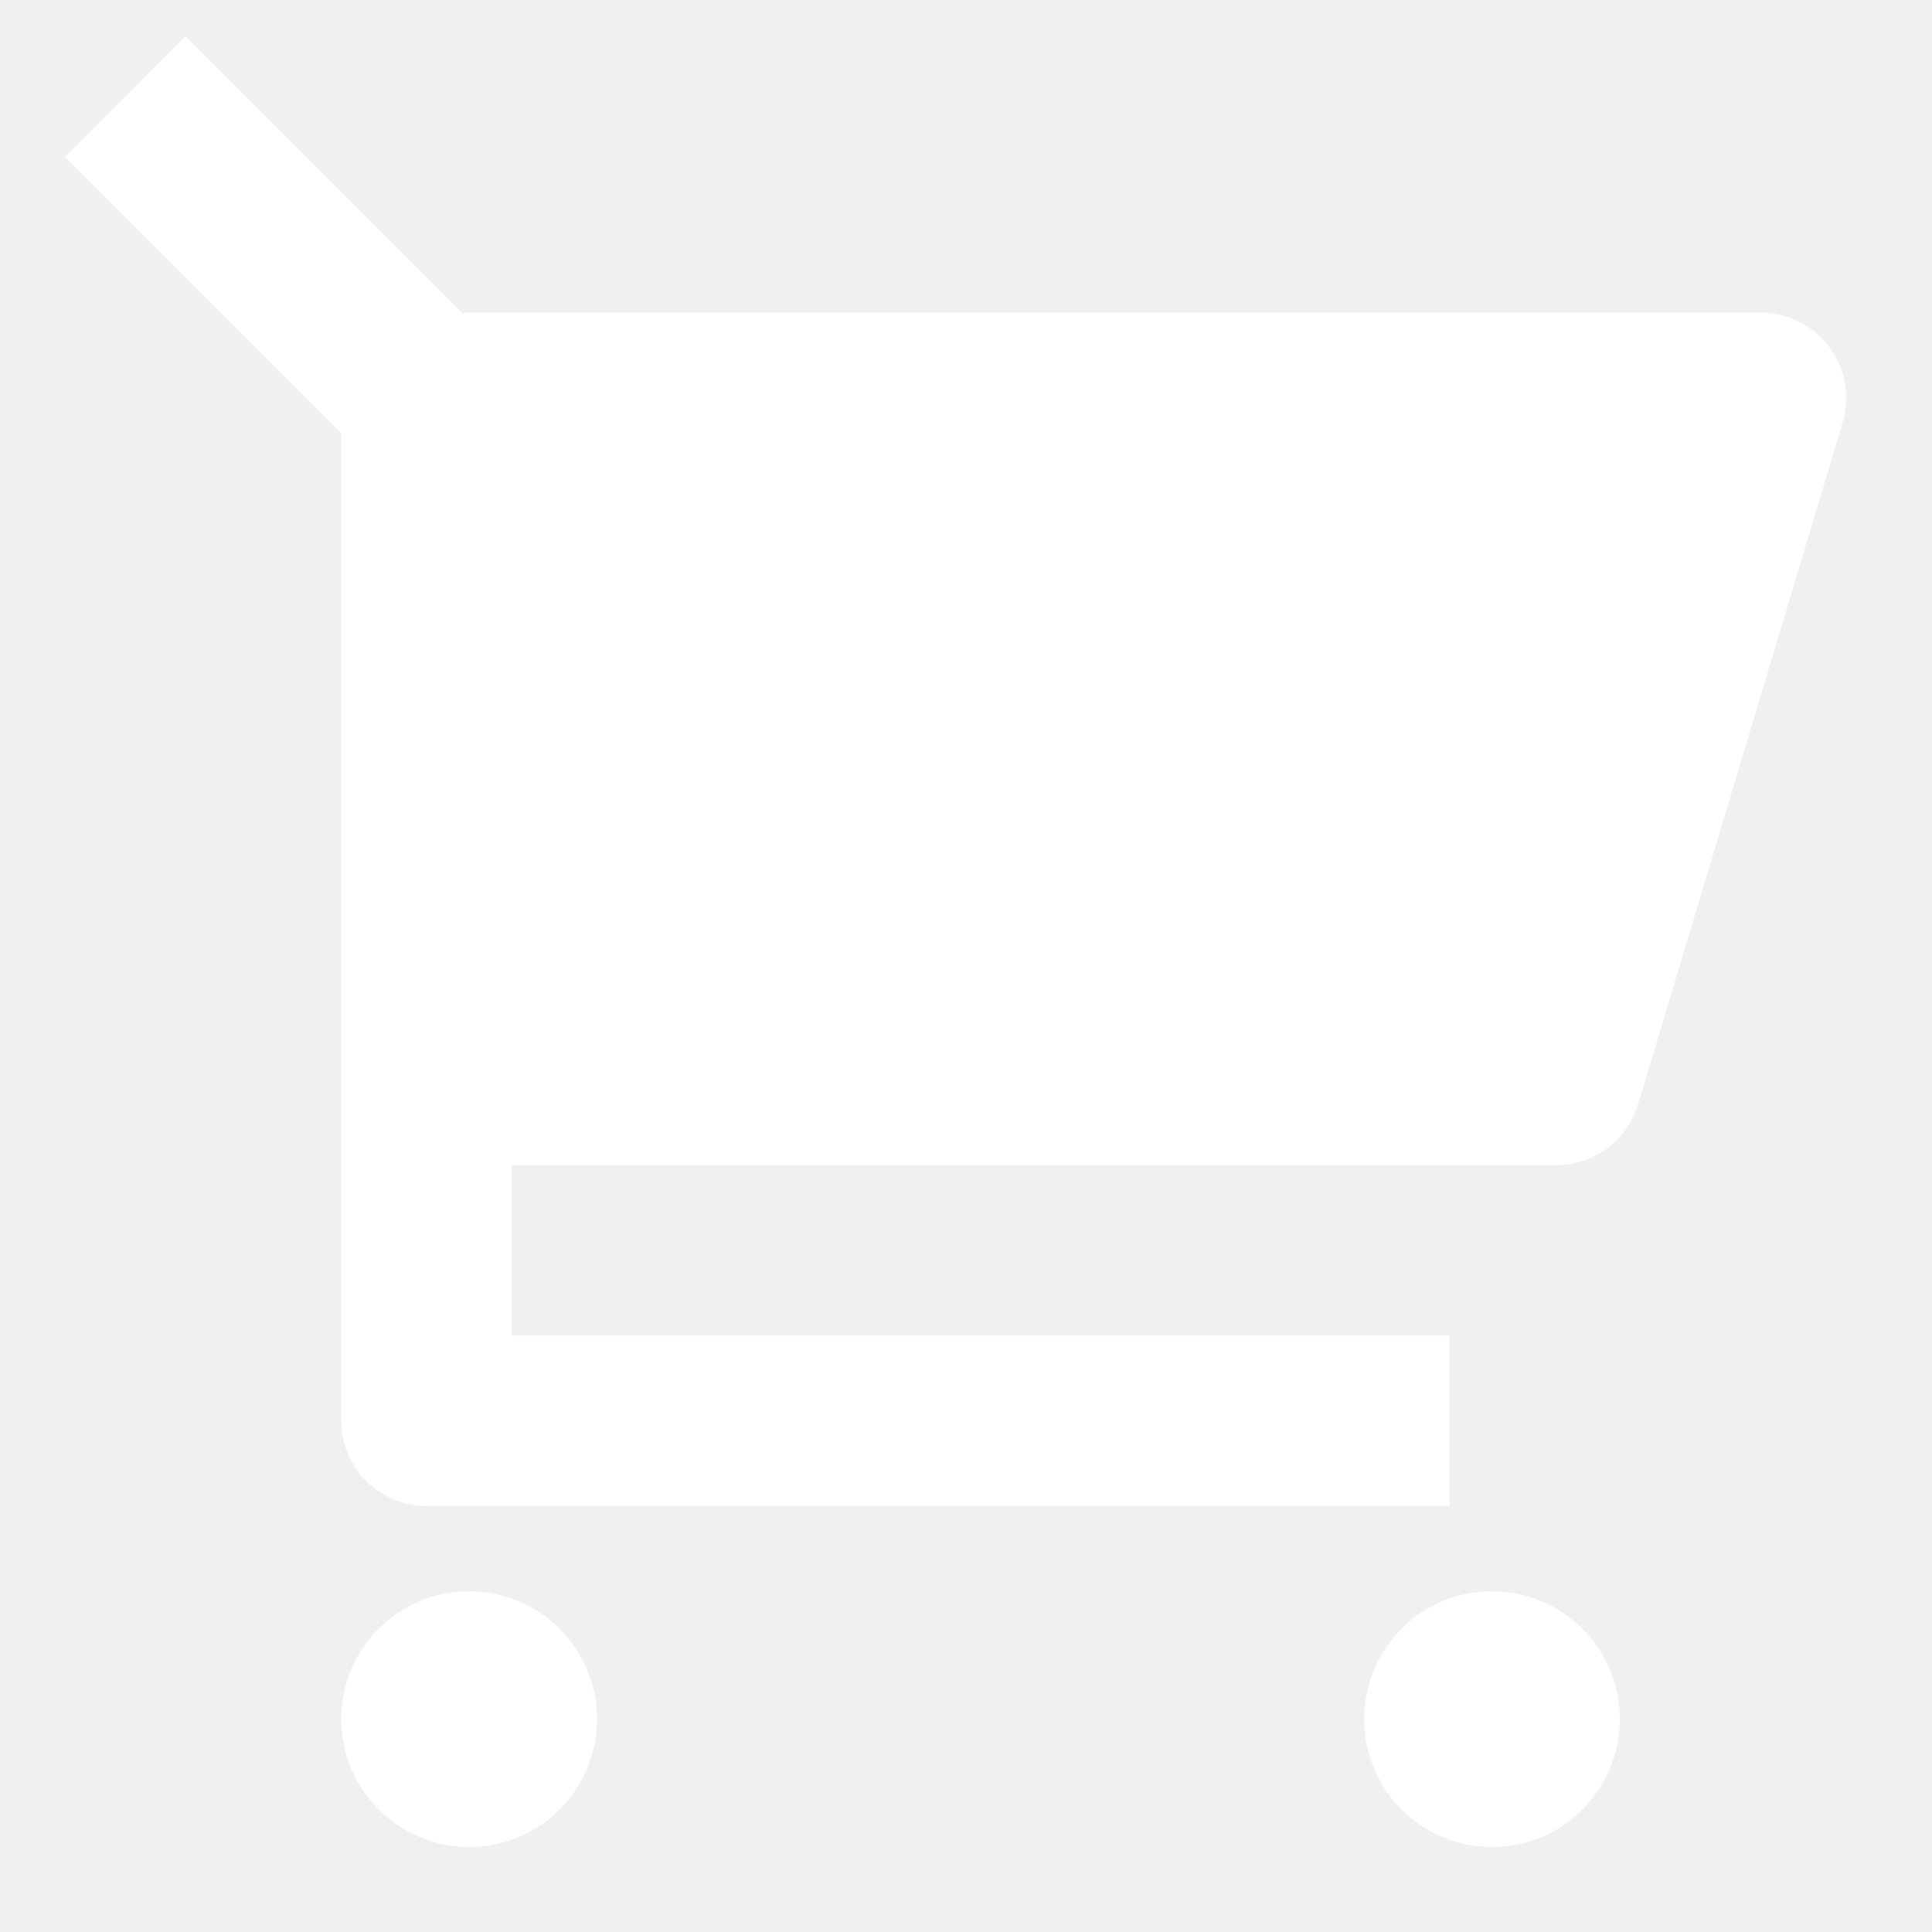
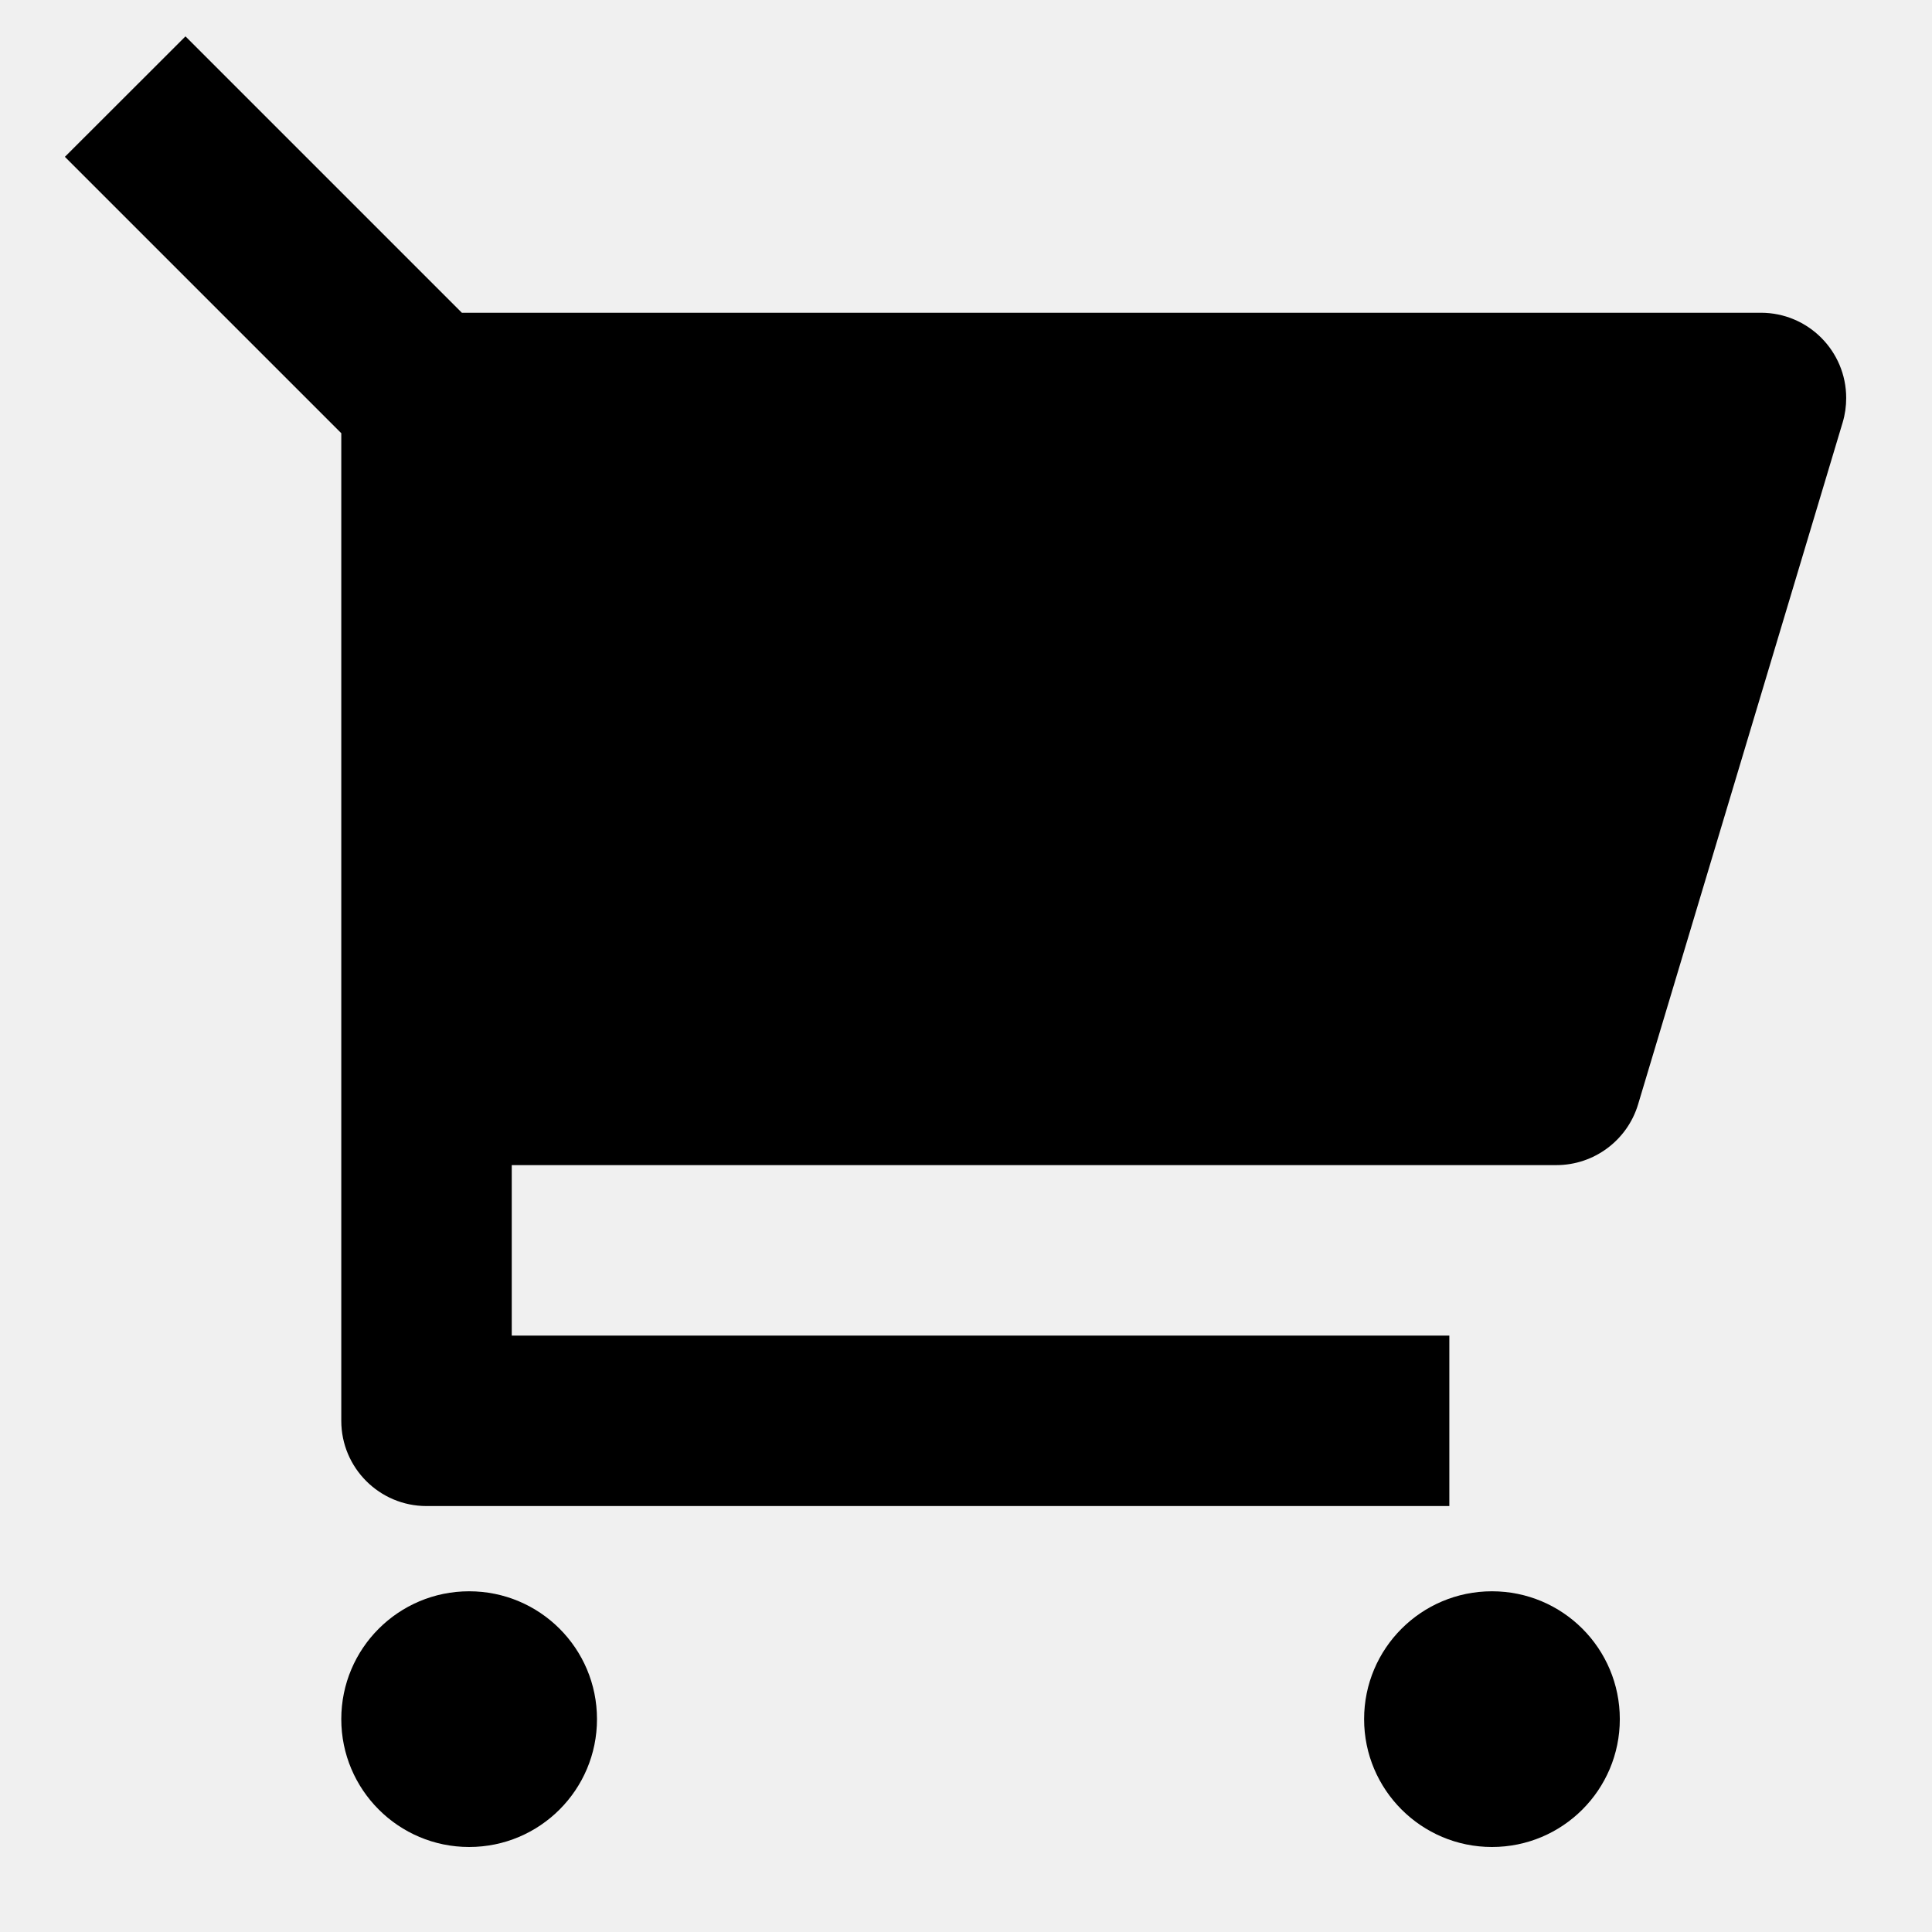
- <svg xmlns="http://www.w3.org/2000/svg" width="17" height="17" viewBox="0 0 17 17" fill="none">
-   <path d="M3.003 3.812L0.571 1.38L1.632 0.32L4.064 2.752H15.495C15.909 2.752 16.245 3.088 16.245 3.502C16.245 3.575 16.235 3.647 16.214 3.717L14.414 9.717C14.319 10.034 14.026 10.252 13.695 10.252H4.503V11.752H12.753V13.252H3.753C3.339 13.252 3.003 12.916 3.003 12.502V3.812ZM4.128 16.252C3.507 16.252 3.003 15.748 3.003 15.127C3.003 14.505 3.507 14.002 4.128 14.002C4.75 14.002 5.253 14.505 5.253 15.127C5.253 15.748 4.75 16.252 4.128 16.252ZM13.128 16.252C12.507 16.252 12.003 15.748 12.003 15.127C12.003 14.505 12.507 14.002 13.128 14.002C13.75 14.002 14.253 14.505 14.253 15.127C14.253 15.748 13.75 16.252 13.128 16.252Z" fill="white" />
+ <svg xmlns="http://www.w3.org/2000/svg" width="17" height="17" viewBox="0 0 17 17" fill="currentcolor">
+   <path d="M3.003 3.812L0.571 1.38L1.632 0.32L4.064 2.752H15.495C15.909 2.752 16.245 3.088 16.245 3.502C16.245 3.575 16.235 3.647 16.214 3.717L14.414 9.717C14.319 10.034 14.026 10.252 13.695 10.252H4.503V11.752H12.753V13.252H3.753C3.339 13.252 3.003 12.916 3.003 12.502V3.812ZM4.128 16.252C3.507 16.252 3.003 15.748 3.003 15.127C3.003 14.505 3.507 14.002 4.128 14.002C4.75 14.002 5.253 14.505 5.253 15.127C5.253 15.748 4.75 16.252 4.128 16.252ZM13.128 16.252C12.507 16.252 12.003 15.748 12.003 15.127C12.003 14.505 12.507 14.002 13.128 14.002C13.75 14.002 14.253 14.505 14.253 15.127C14.253 15.748 13.75 16.252 13.128 16.252Z" fill="currentcolor" />
</svg>
